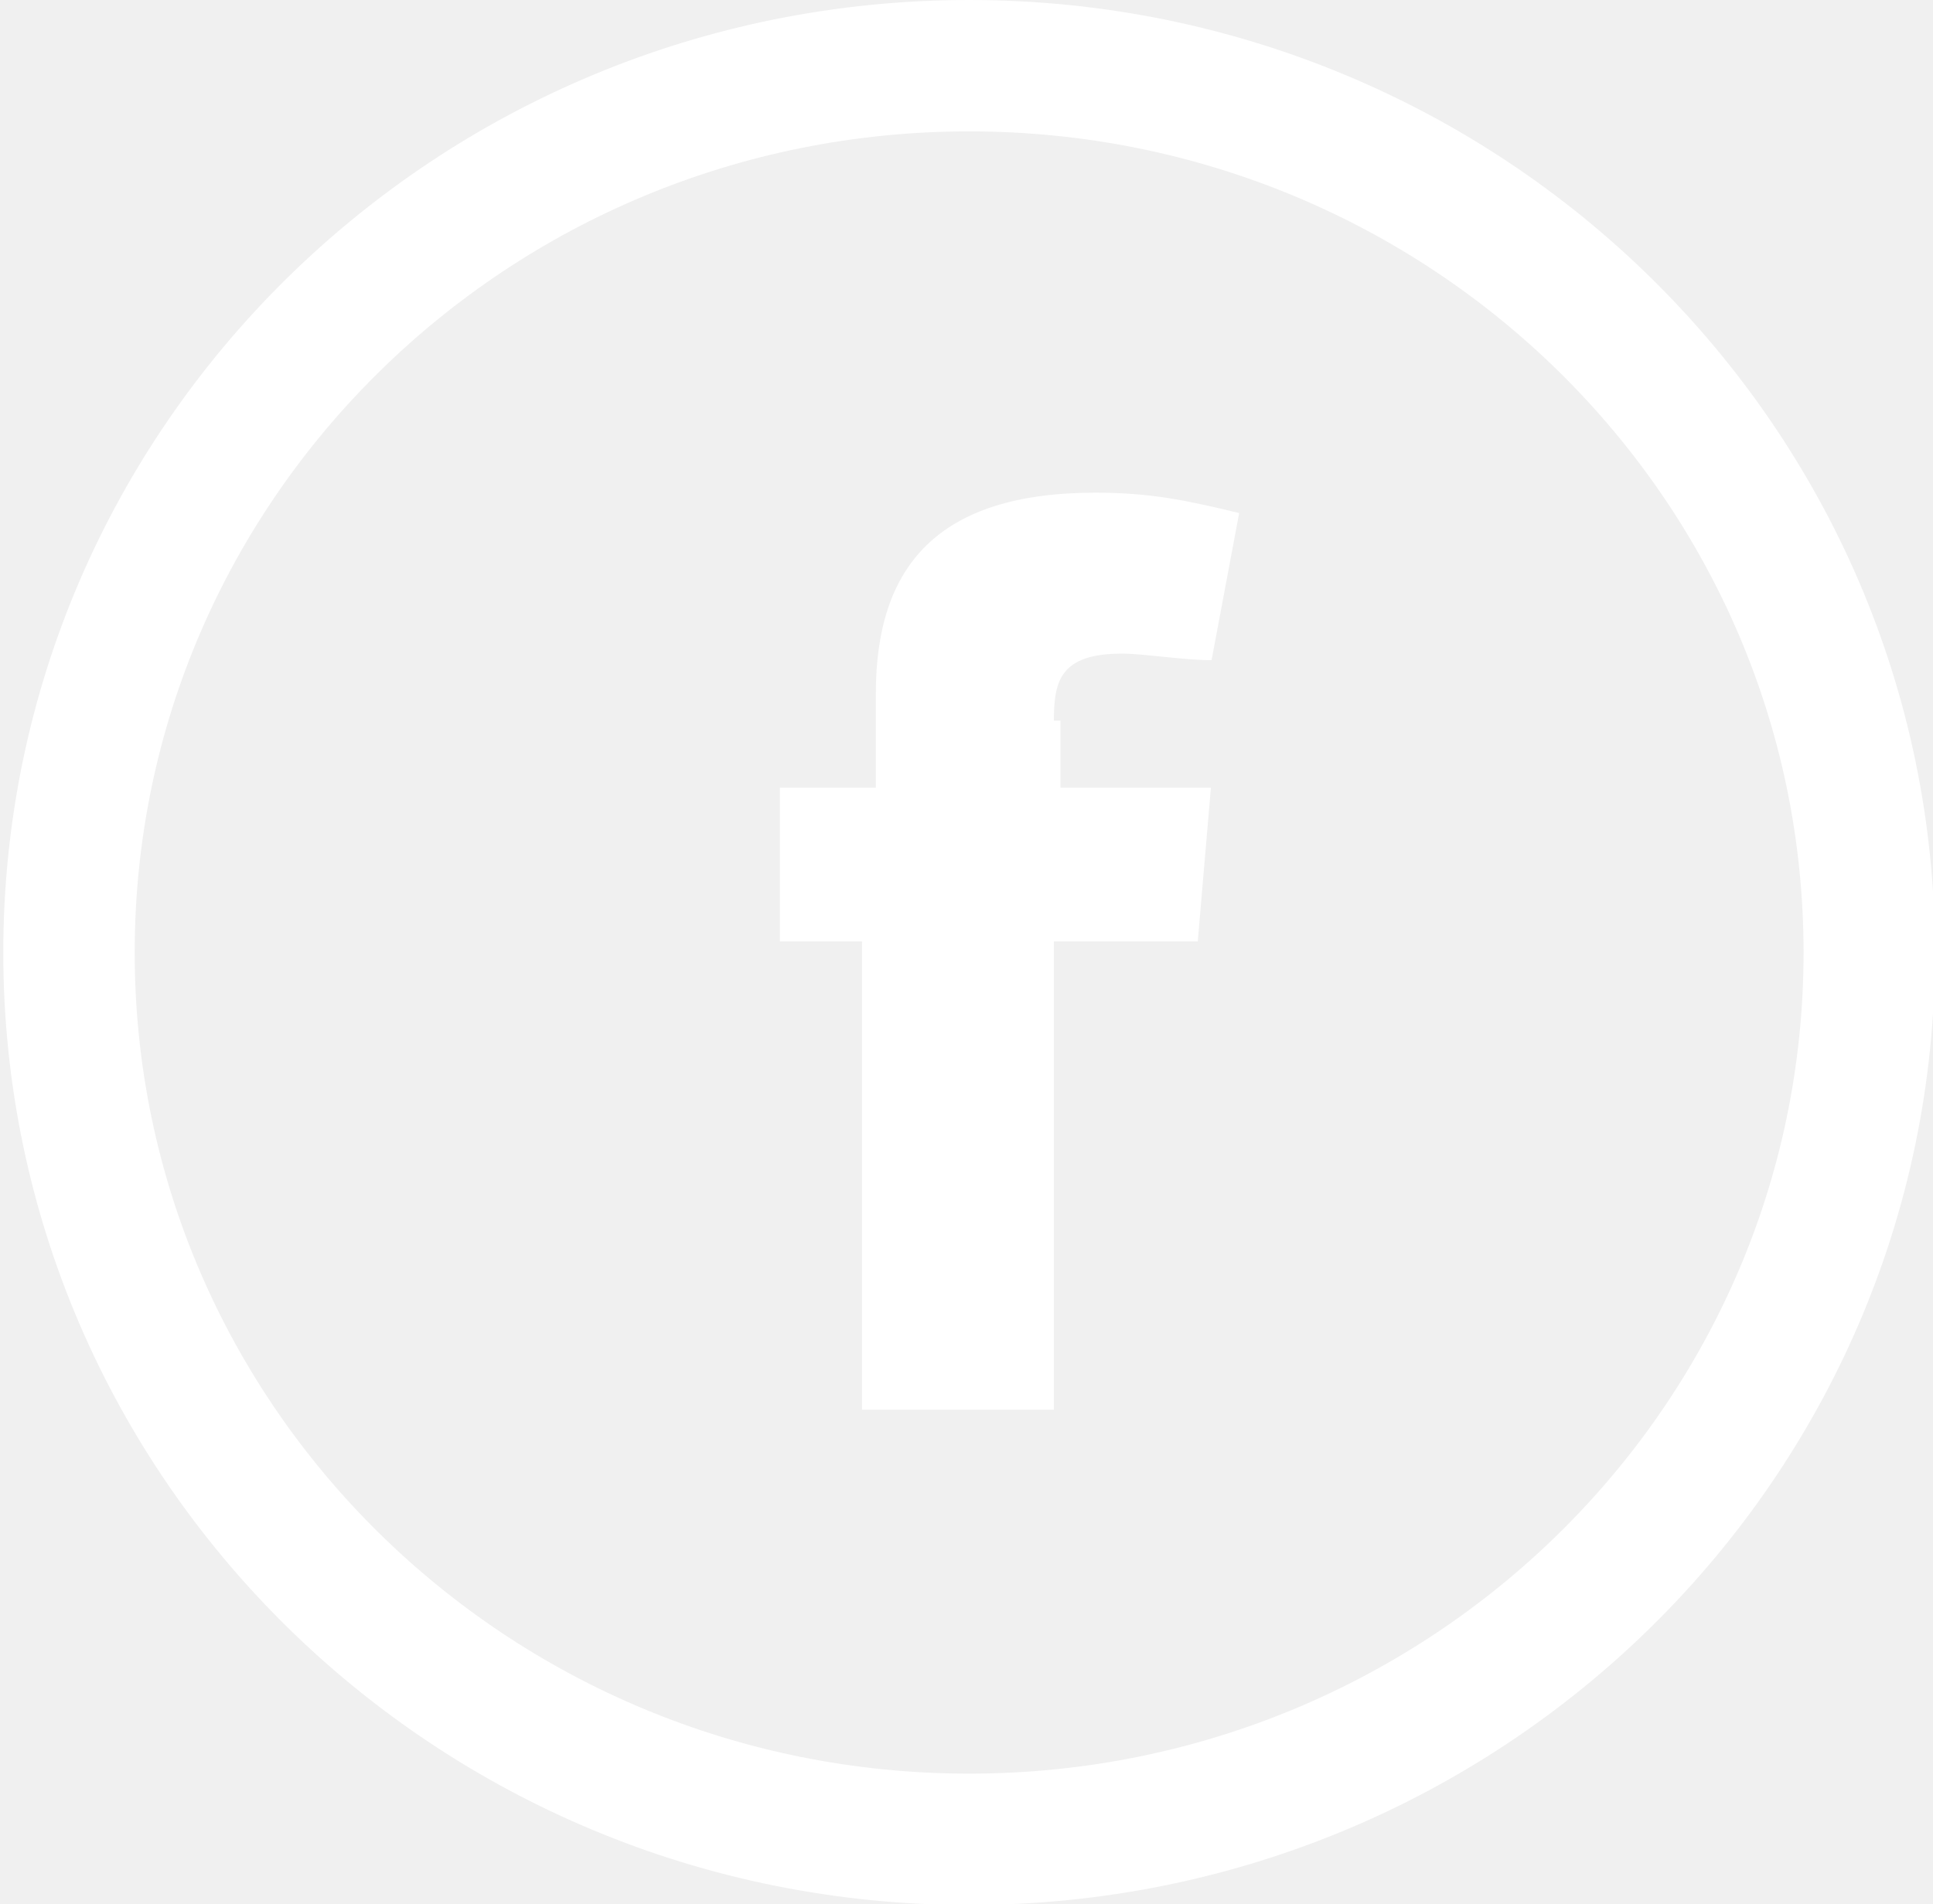
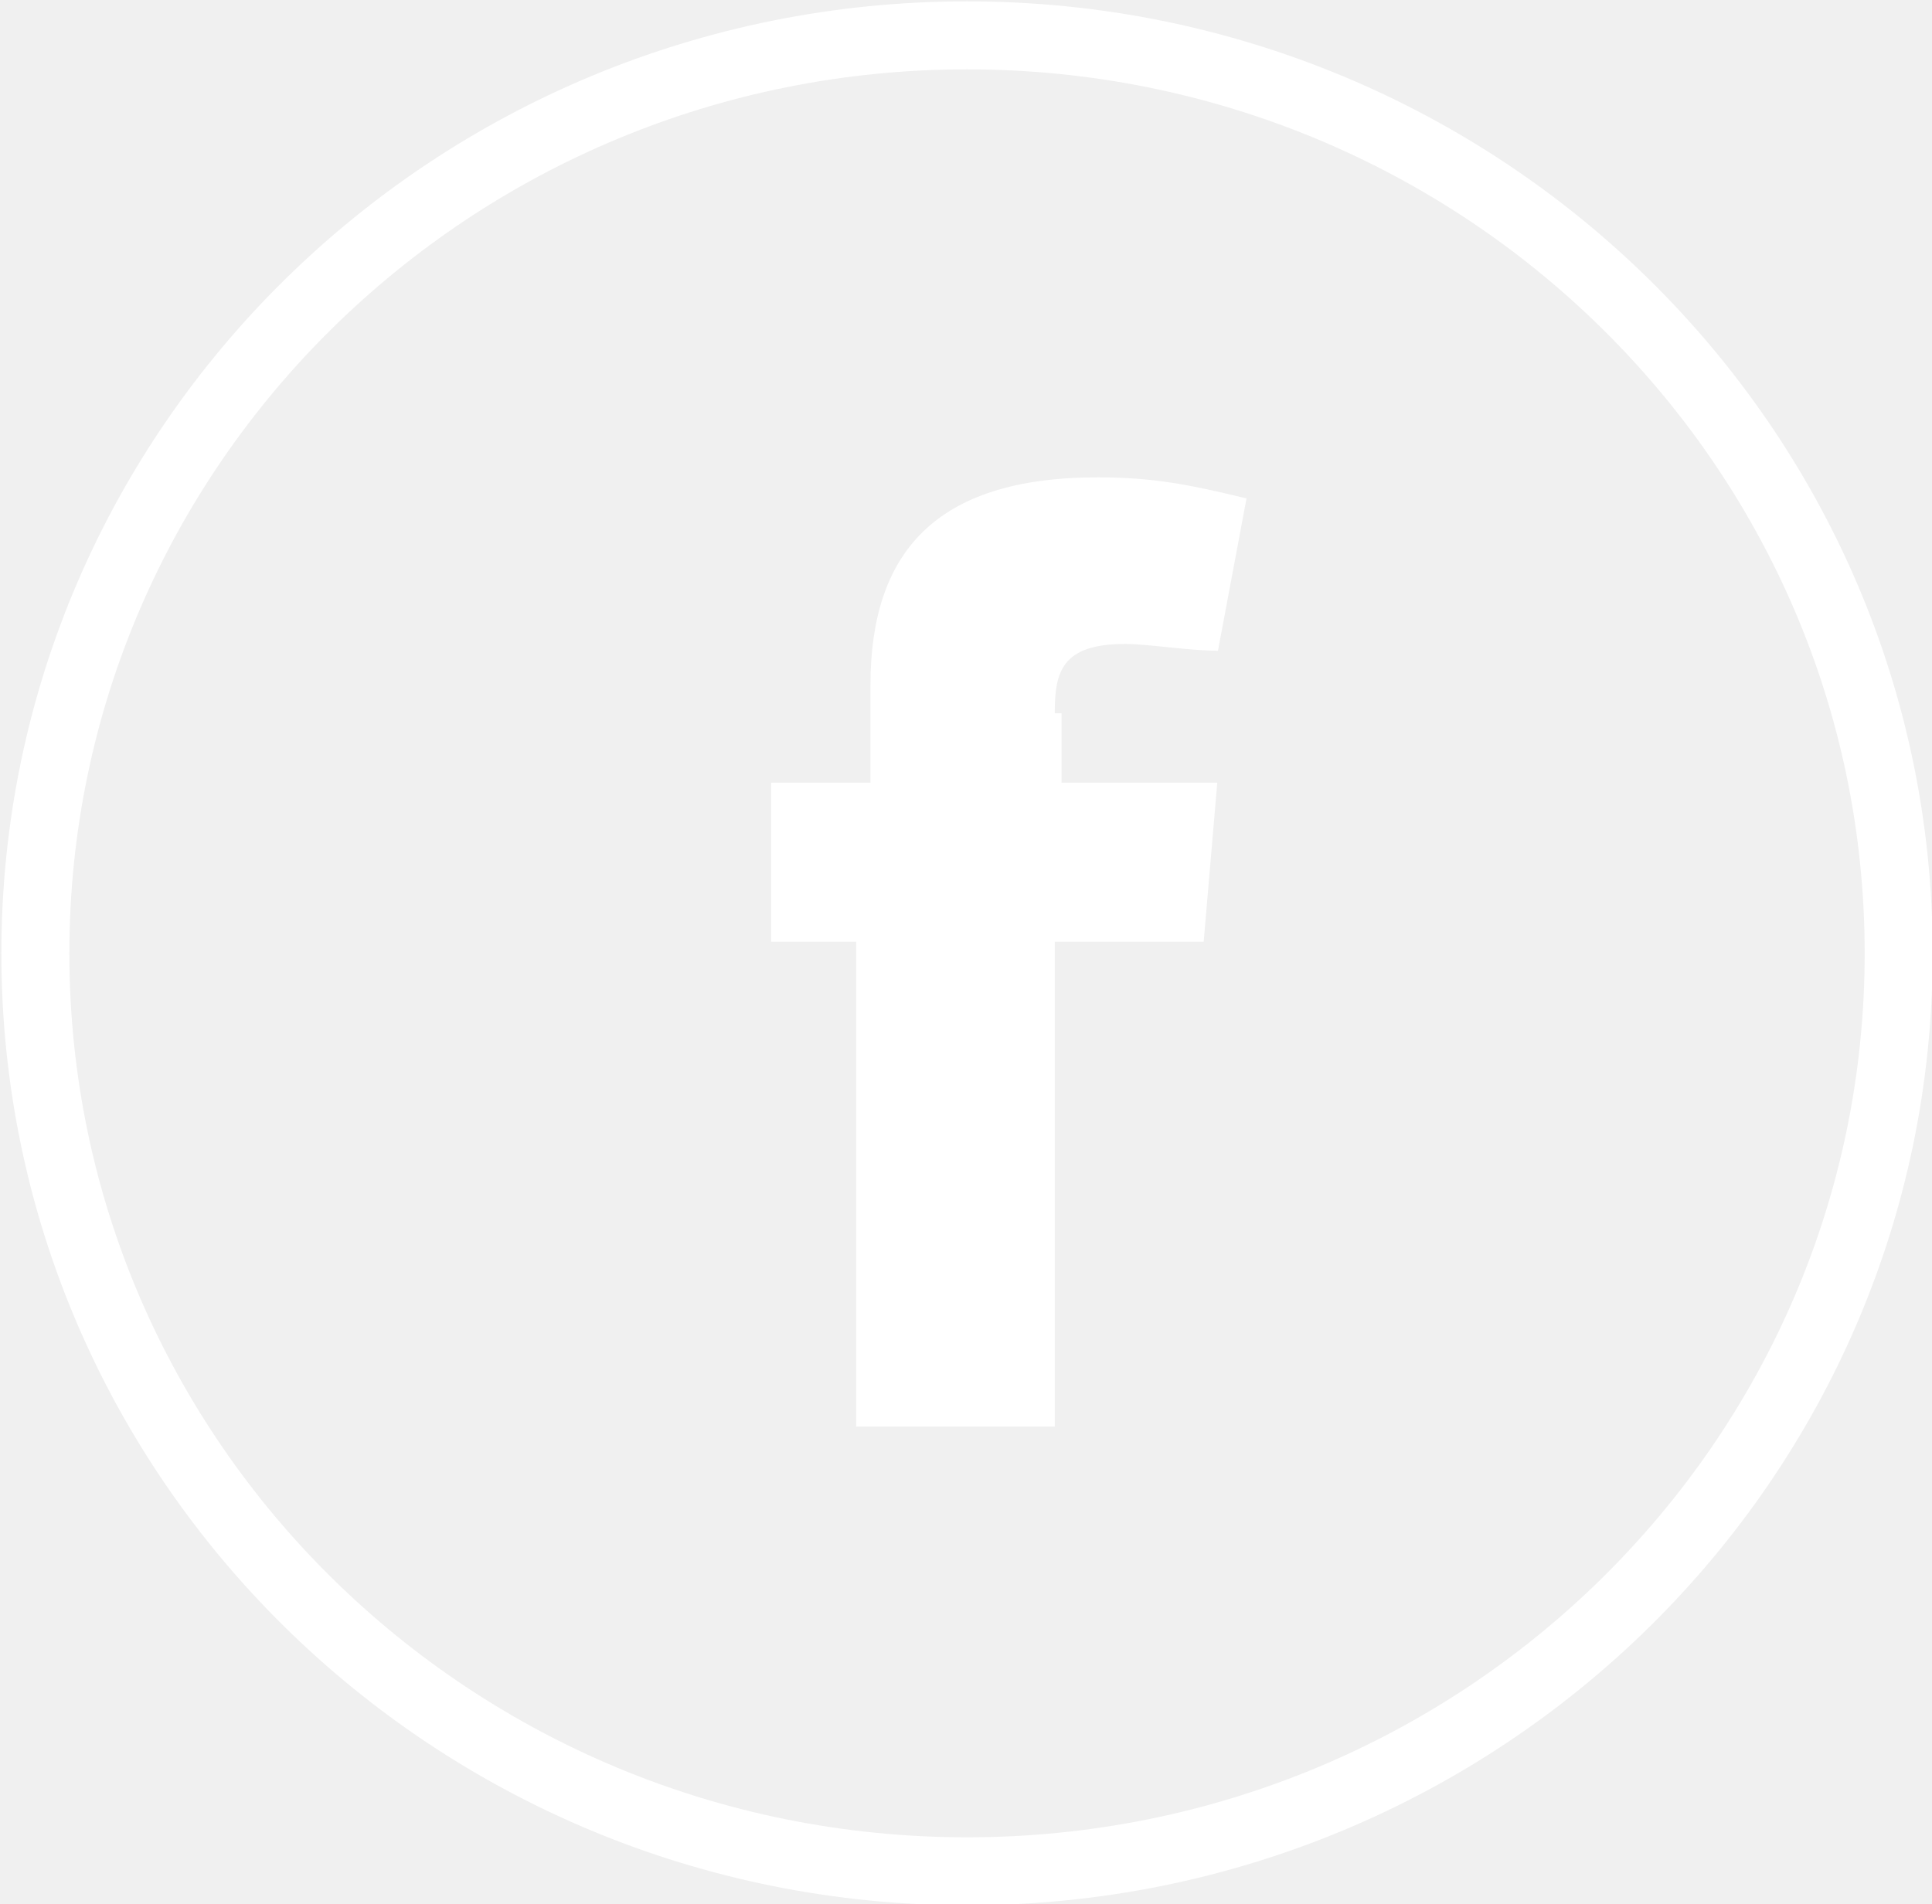
- <svg xmlns="http://www.w3.org/2000/svg" version="1.1" id="Слой_1" x="0px" y="0px" viewBox="0 0 29.42 28.98" style="enable-background:new 0 0 29.42 28.98;" xml:space="preserve">
+ <svg xmlns="http://www.w3.org/2000/svg" version="1.1" id="Слой_1" x="0px" y="0px" viewBox="0 0 28.41 28" style="enable-background:new 0 0 28.41 28;" xml:space="preserve">
  <style type="text/css">
	.st0{enable-background:new    ;}
- 	.st1{fill:none;stroke:#FFFFFF;stroke-width:2;stroke-miterlimit:100;}
+ 	.st1{fill:none;stroke:#FFFFFF;stroke-miterlimit:100;}
	.st2{fill:#FFFFFF;}
</style>
  <g id="Ellipse_2_copy_1_" class="st0">
    <g id="Ellipse_2_copy">
      <g>
-         <ellipse class="st1" cx="14.75" cy="14.5" rx="13.7" ry="13.5" />
+         <ellipse class="st1" cx="14.22" cy="14.02" rx="13.7" ry="13.5" />
      </g>
    </g>
  </g>
  <g id="f_xA0_Изображение_1_">
    <g id="f">
      <g>
-         <path class="st2" d="M16.04,10.97c0-0.61,0.1-1.02,1.04-1.02c0.32,0,0.94,0.1,1.36,0.1l0.42-2.24c-0.83-0.2-1.36-0.31-2.19-0.31     c-2.4,0-3.34,1.12-3.34,3.06v1.43h-1.46v2.34h1.25v7.13h2.92v-7.13h2.19l0.2-2.34h-2.29v-1.02     C16.14,10.97,16.04,10.97,16.04,10.97z" />
+         <path class="st2" d="M15.51,10.49c0-0.61,0.1-1.02,1.04-1.02c0.32,0,0.94,0.1,1.36,0.1l0.42-2.24c-0.83-0.2-1.36-0.31-2.19-0.31     c-2.4,0-3.34,1.12-3.34,3.06v1.43h-1.46v2.34h1.25v7.13h2.92v-7.13h2.19l0.2-2.34h-2.29v-1.02     C15.61,10.49,15.51,10.49,15.51,10.49z" />
      </g>
    </g>
  </g>
</svg>
